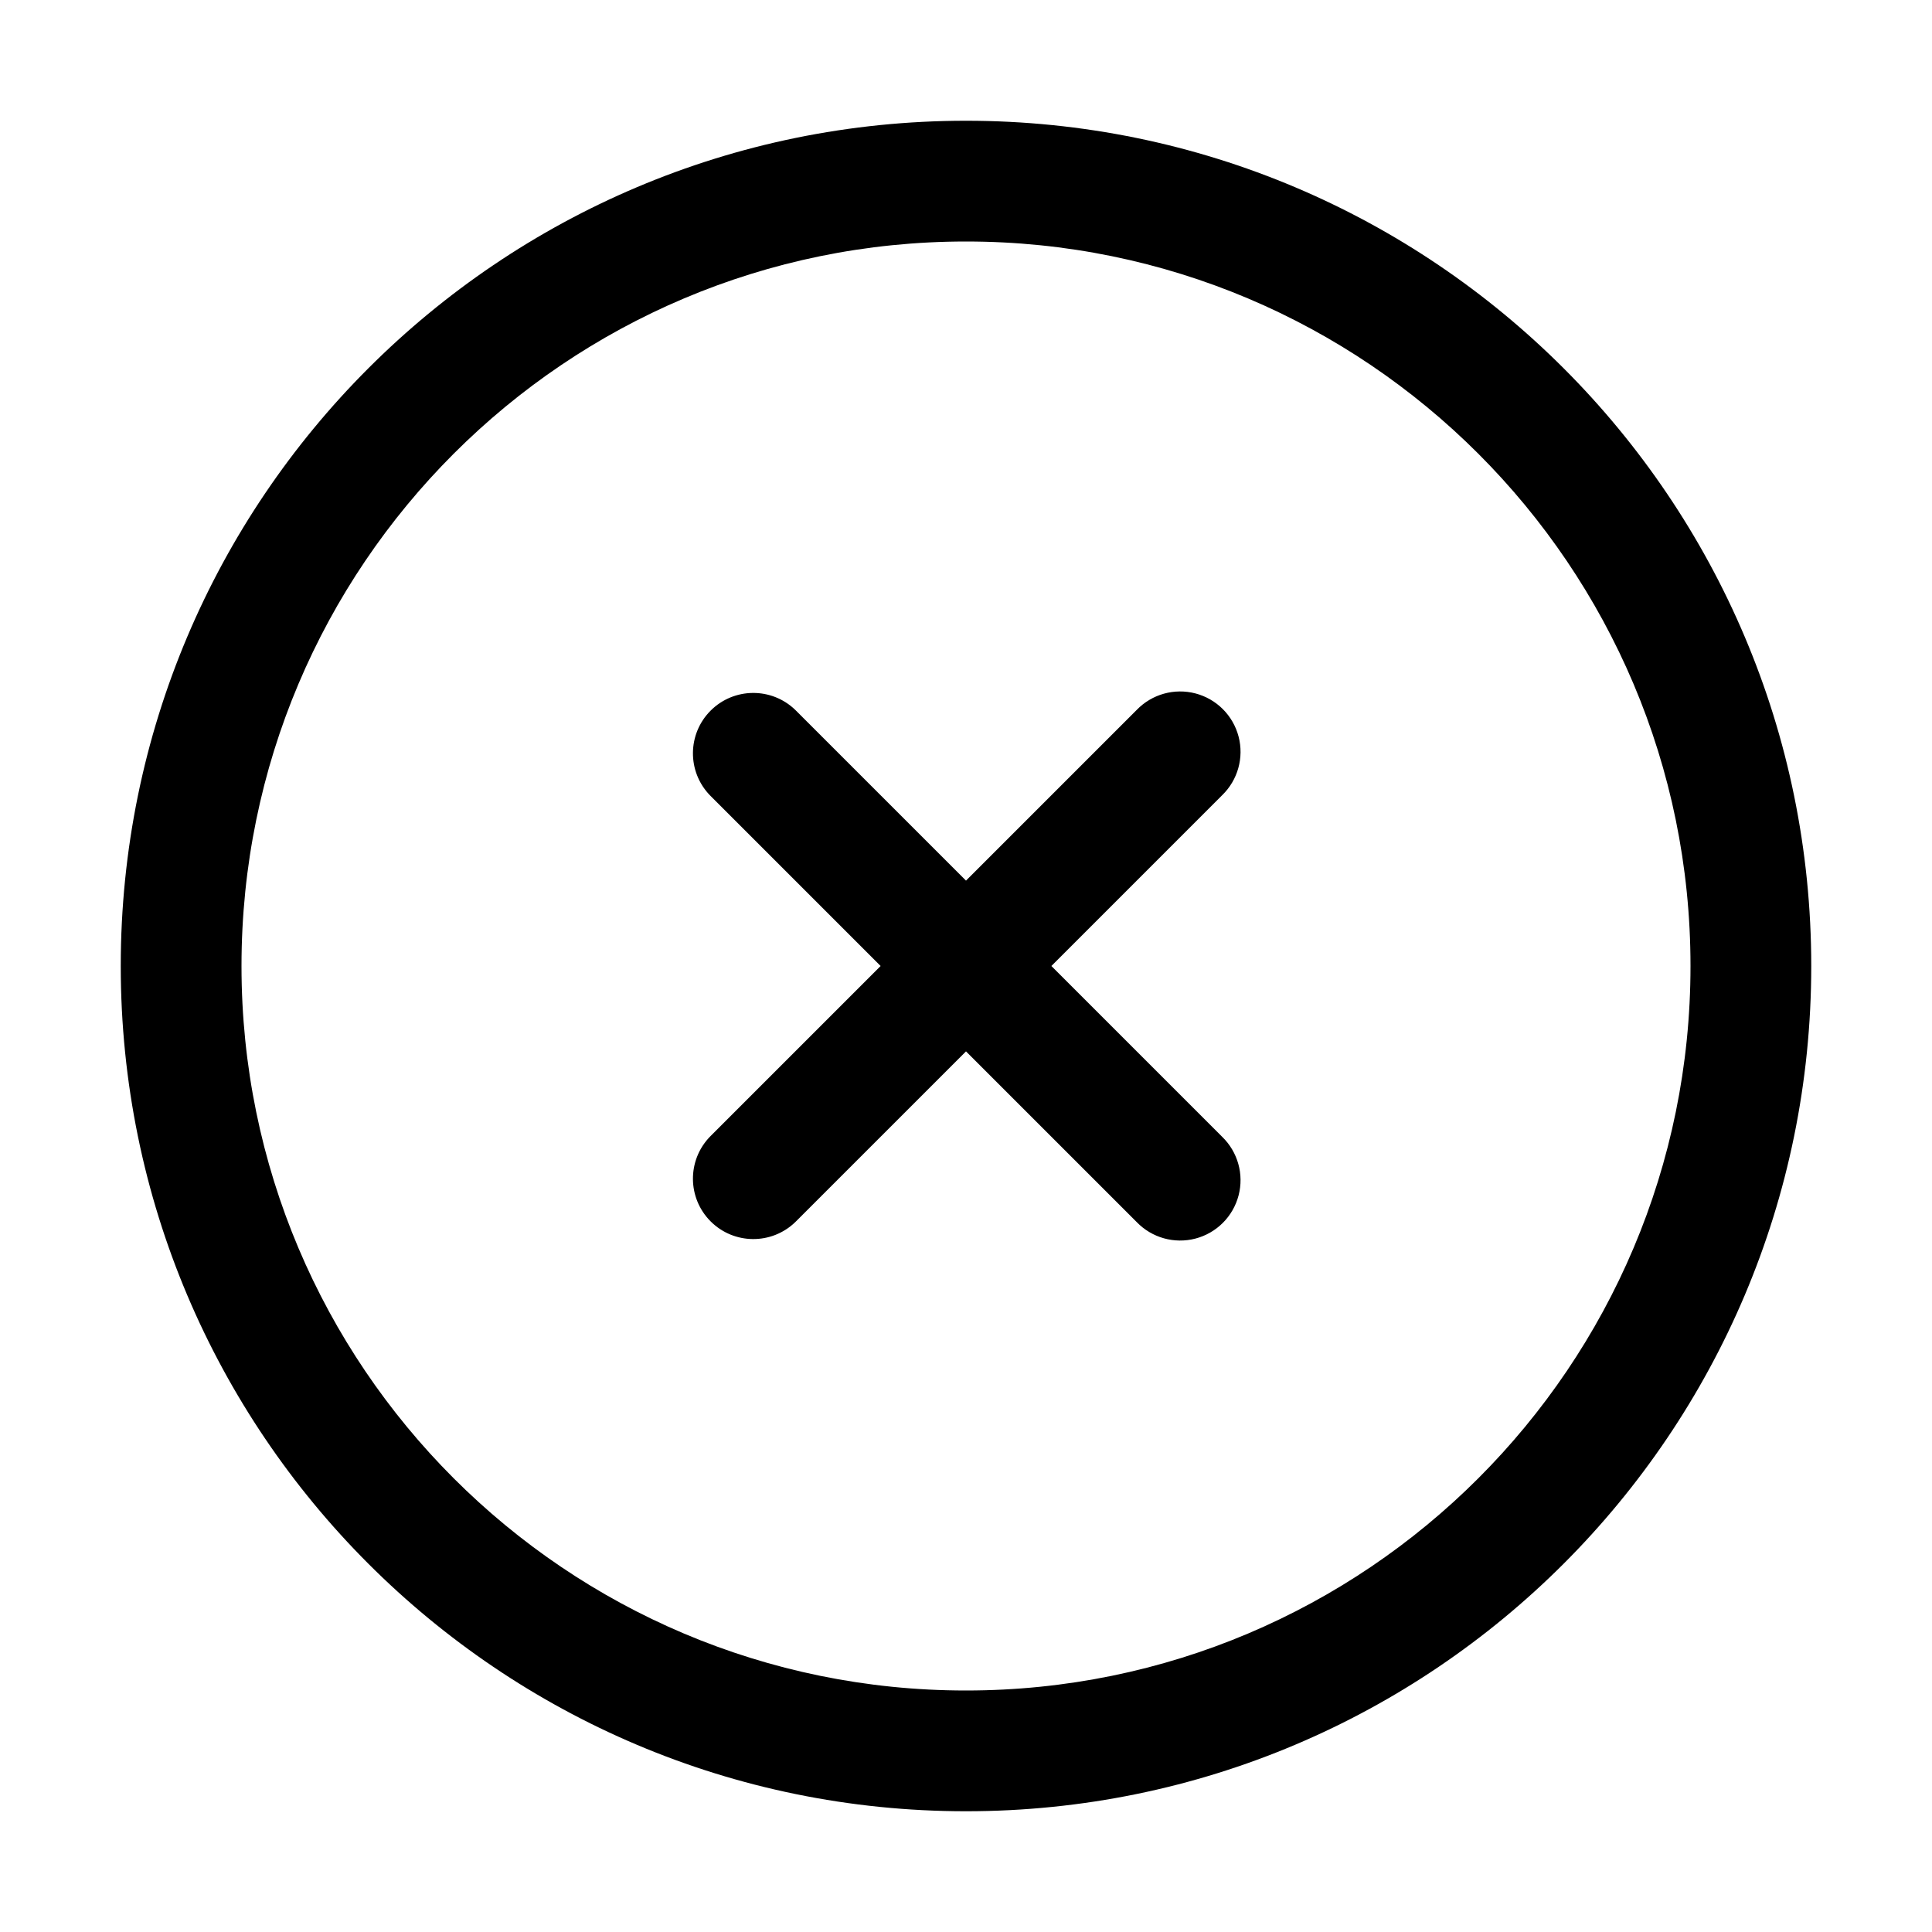
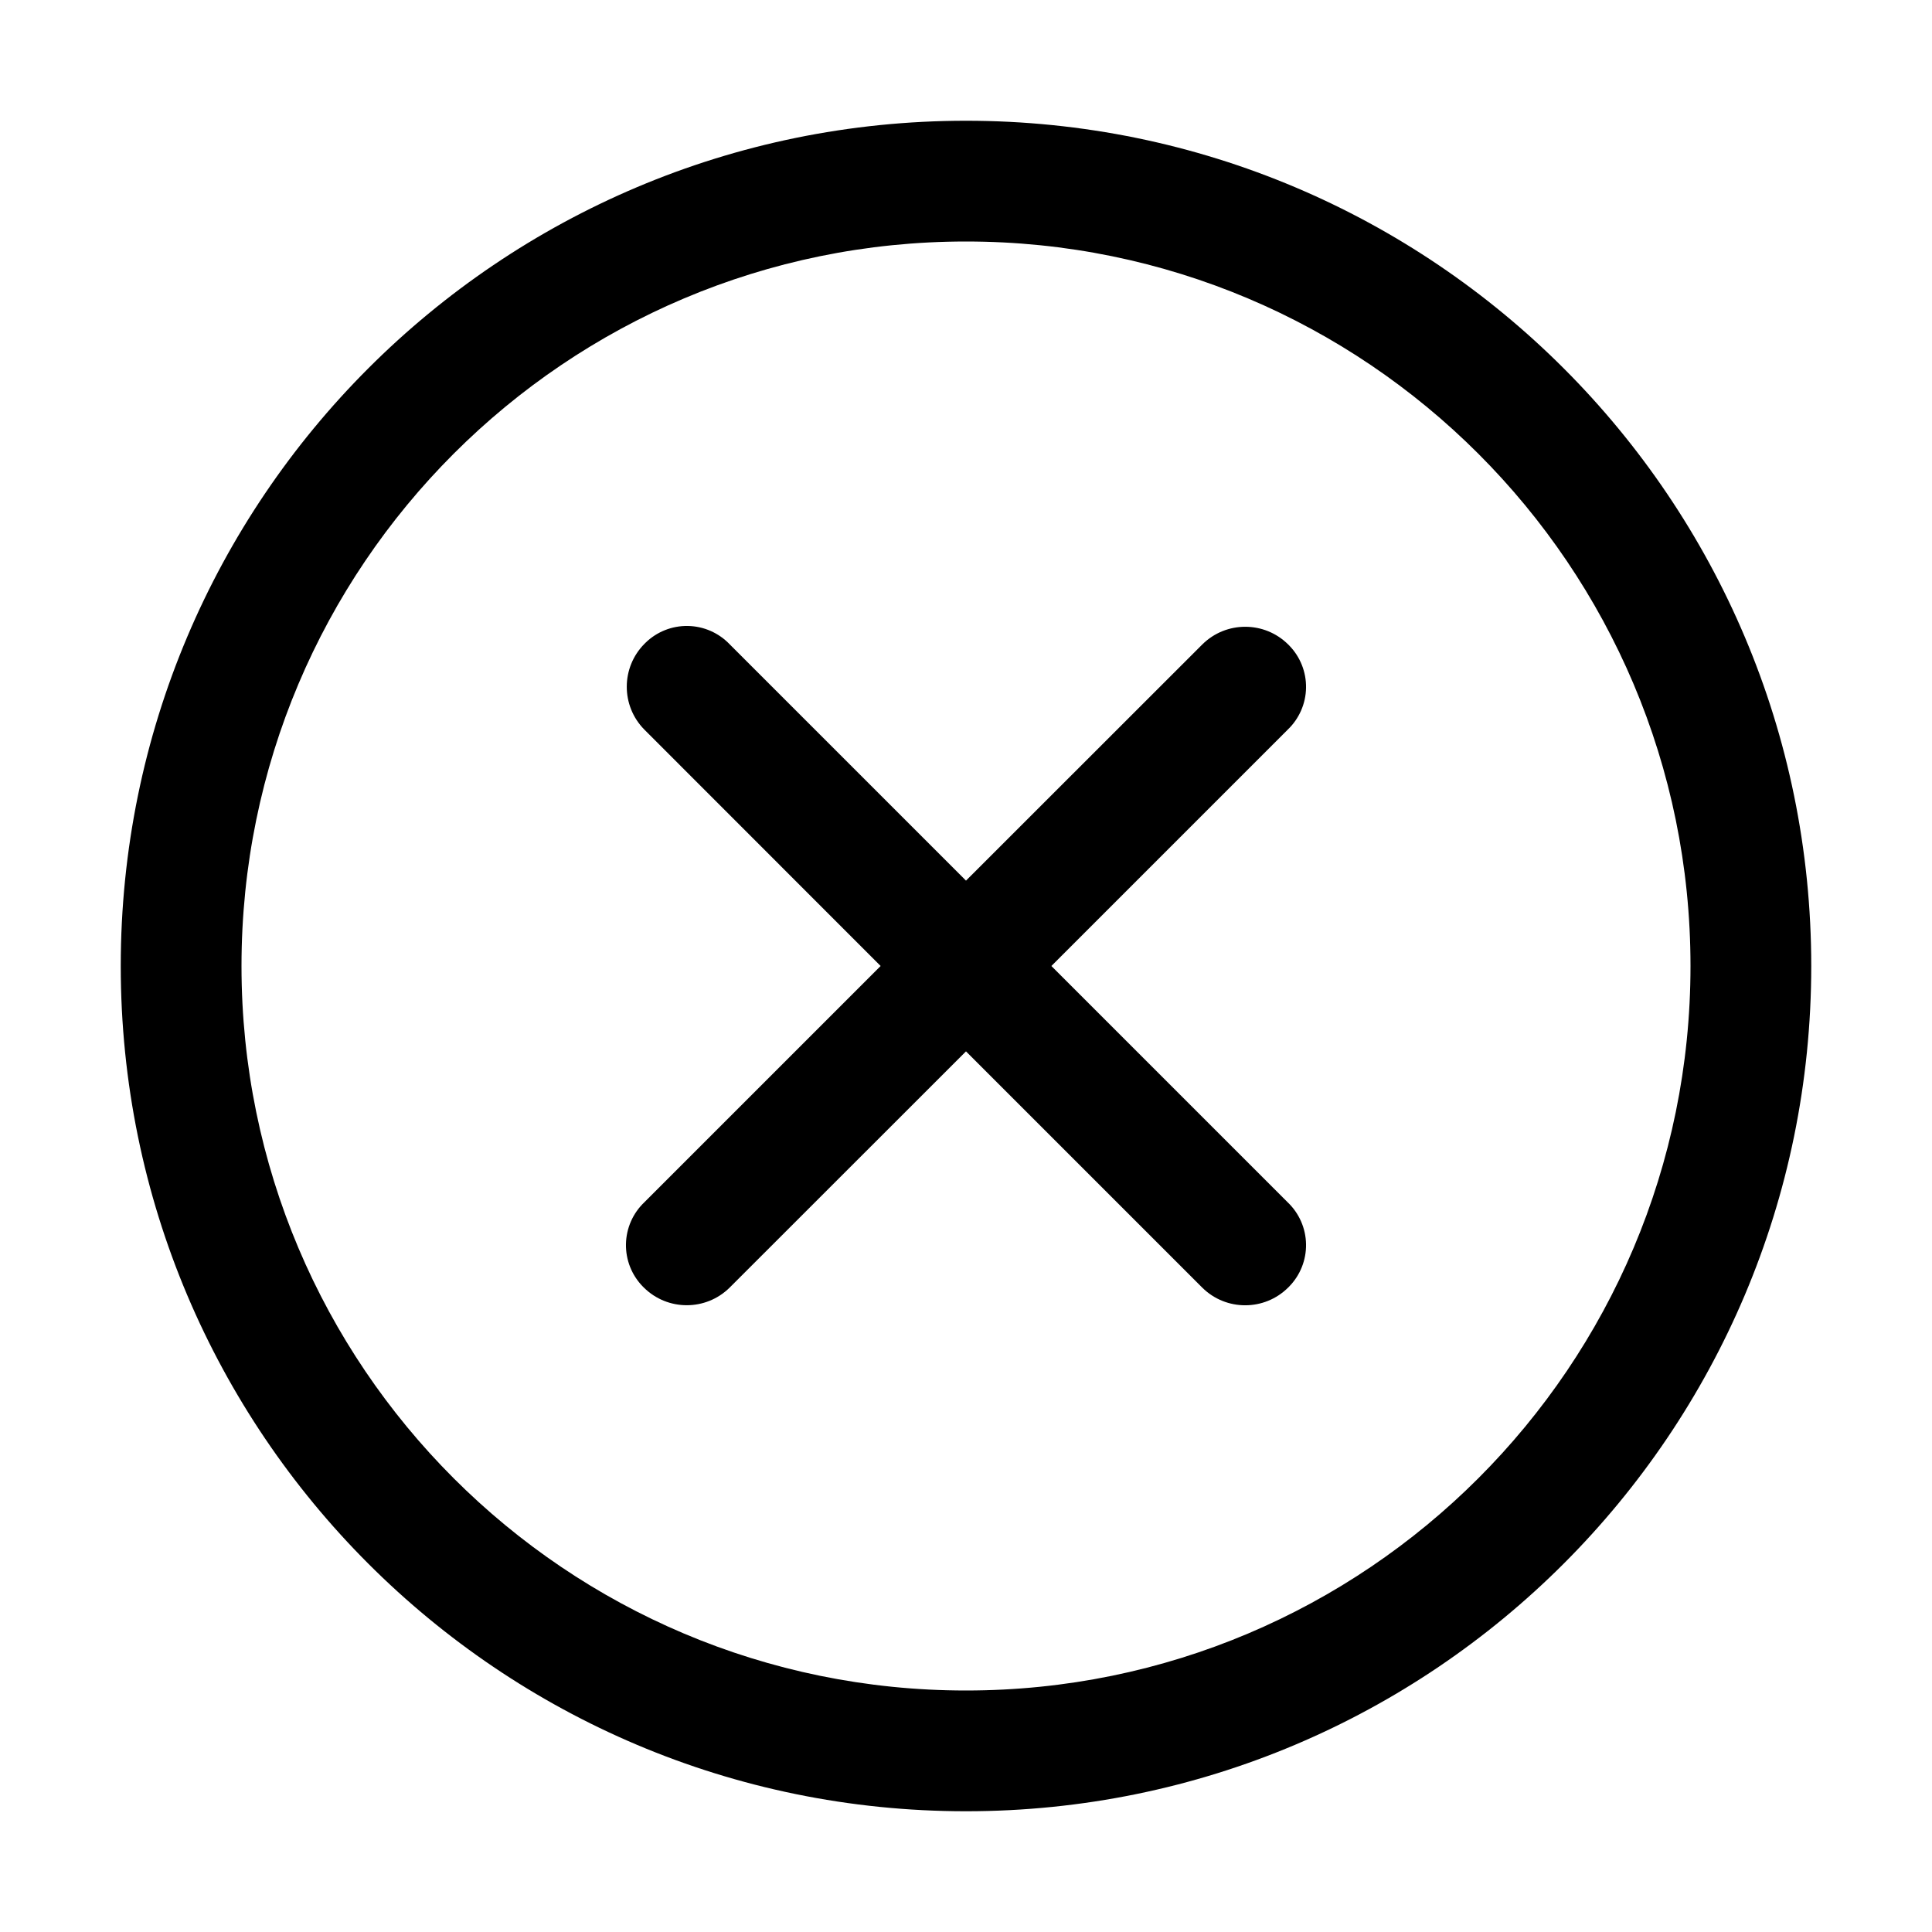
- <svg xmlns="http://www.w3.org/2000/svg" viewBox="0 0 1024 1024">
-   <path fill="currentColor" d="m466.752 512-90.496-90.496a32 32 0 0 1 45.248-45.248L512 466.752l90.496-90.496a32 32 0 1 1 45.248 45.248L557.248 512l90.496 90.496a32 32 0 1 1-45.248 45.248L512 557.248l-90.496 90.496a32 32 0 0 1-45.248-45.248z" />
-   <path fill="currentColor" d="M512 896a384 384 0 1 0 0-768 384 384 0 0 0 0 768m0 64a448 448 0 1 1 0-896 448 448 0 0 1 0 896" />
+ <svg xmlns="http://www.w3.org/2000/svg" viewBox="0 0 16 16">
+   <path fill="currentColor" d="M15 8A7 7 0 1 0 1 8a7 7 0 0 0 14 0M2 8a6 6 0 1 1 12 0A6 6 0 0 1 2 8m5.293 0L5.336 9.957a.49.49 0 0 0-.012.698l.008.008a.505.505 0 0 0 .71.001L8 8.707l1.957 1.957a.505.505 0 0 0 .711-.001l.008-.008a.49.49 0 0 0-.012-.698L8.707 8l1.957-1.957a.49.49 0 0 0 .012-.698l-.008-.008a.505.505 0 0 0-.71-.001L8 7.293 6.043 5.336a.49.49 0 0 0-.698-.012l-.008.008a.505.505 0 0 0-.001.71z" />
</svg>
